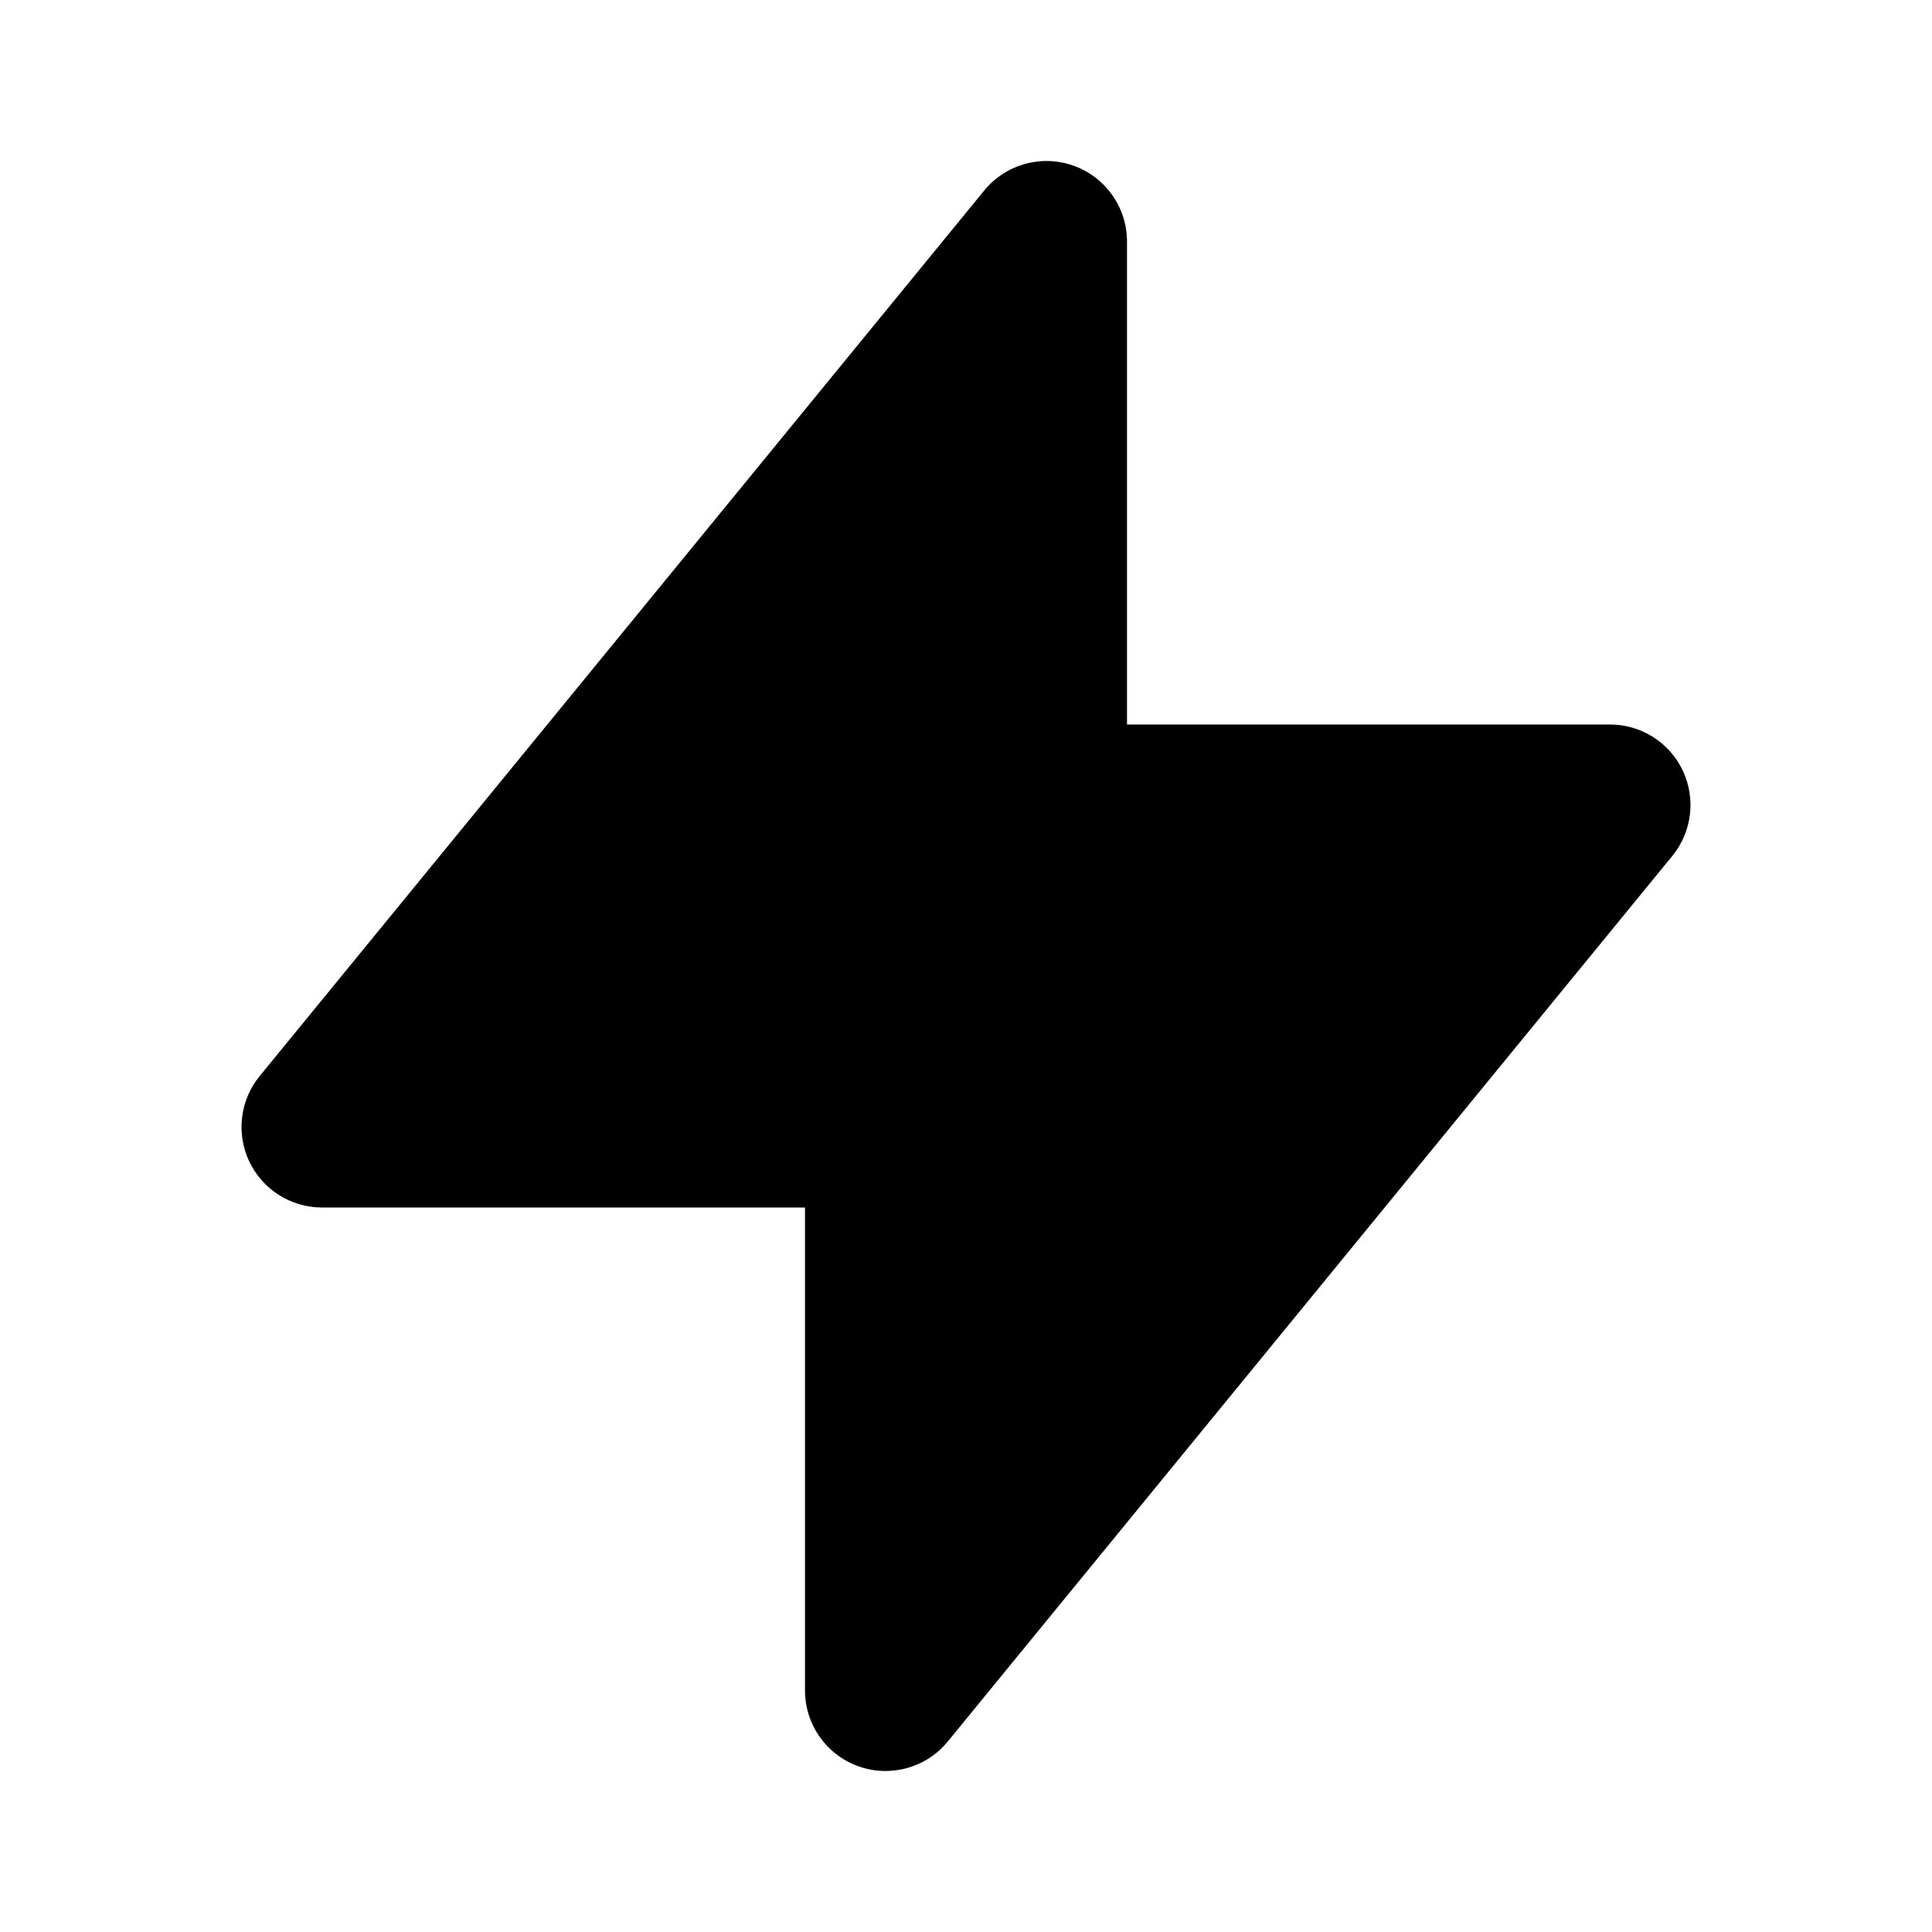
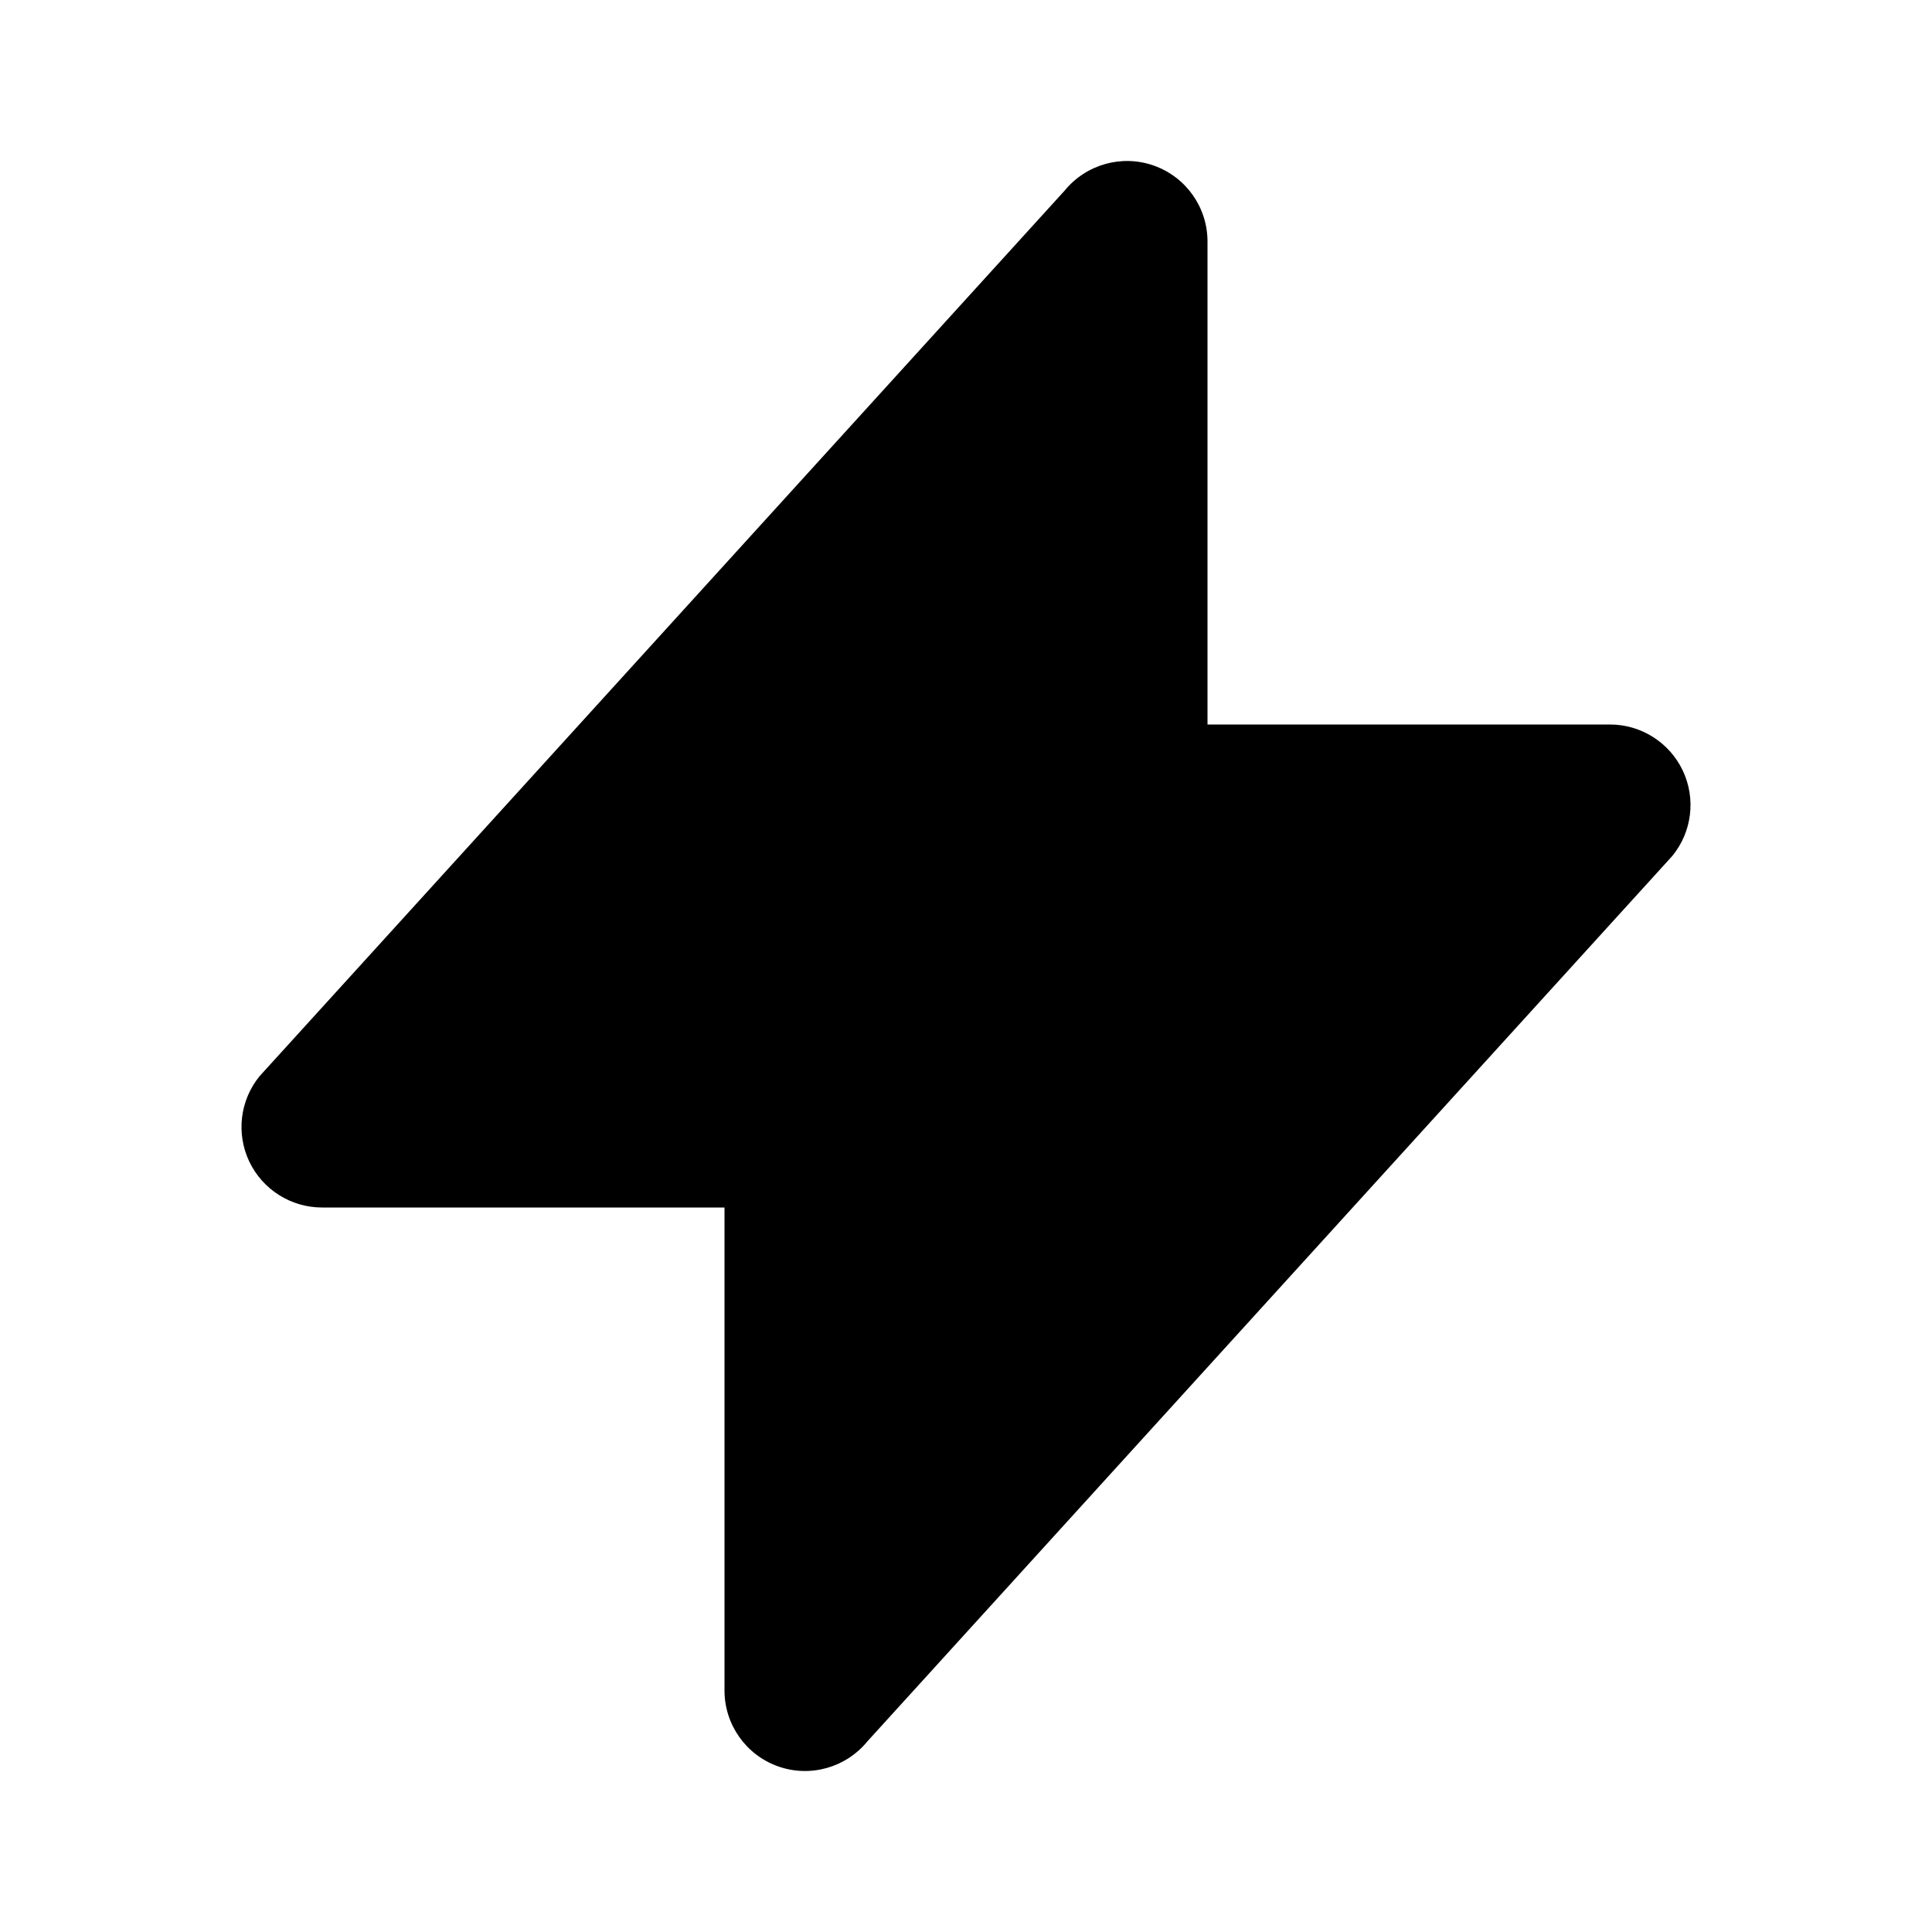
- <svg xmlns="http://www.w3.org/2000/svg" width="24" height="24" fill="none">
-   <path fill-rule="evenodd" clip-rule="evenodd" d="M14 3a1 1 0 00-1.774-.633l-9 11A1 1 0 004 15h6v6a1 1 0 001.774.633l9-11A1 1 0 0020 9h-6V3z" fill="currentColor" />
+ <svg xmlns="http://www.w3.org/2000/svg" width="24" height="24" viewBox="0 0 24 24" fill="none">
+   <path fill-rule="evenodd" clip-rule="evenodd" d="M15 3C15 2.577 14.734 2.2 14.336 2.058C13.938 1.916 13.494 2.04 13.226 2.367L3.226 13.367C2.981 13.666 2.931 14.079 3.096 14.428C3.262 14.777 3.614 15 4 15H9V21C9 21.423 9.266 21.8 9.664 21.942C10.062 22.084 10.506 21.96 10.774 21.633L20.774 10.633C21.019 10.334 21.069 9.921 20.904 9.572C20.738 9.223 20.386 9 20 9H15V3Z" fill="currentColor" />
</svg>
